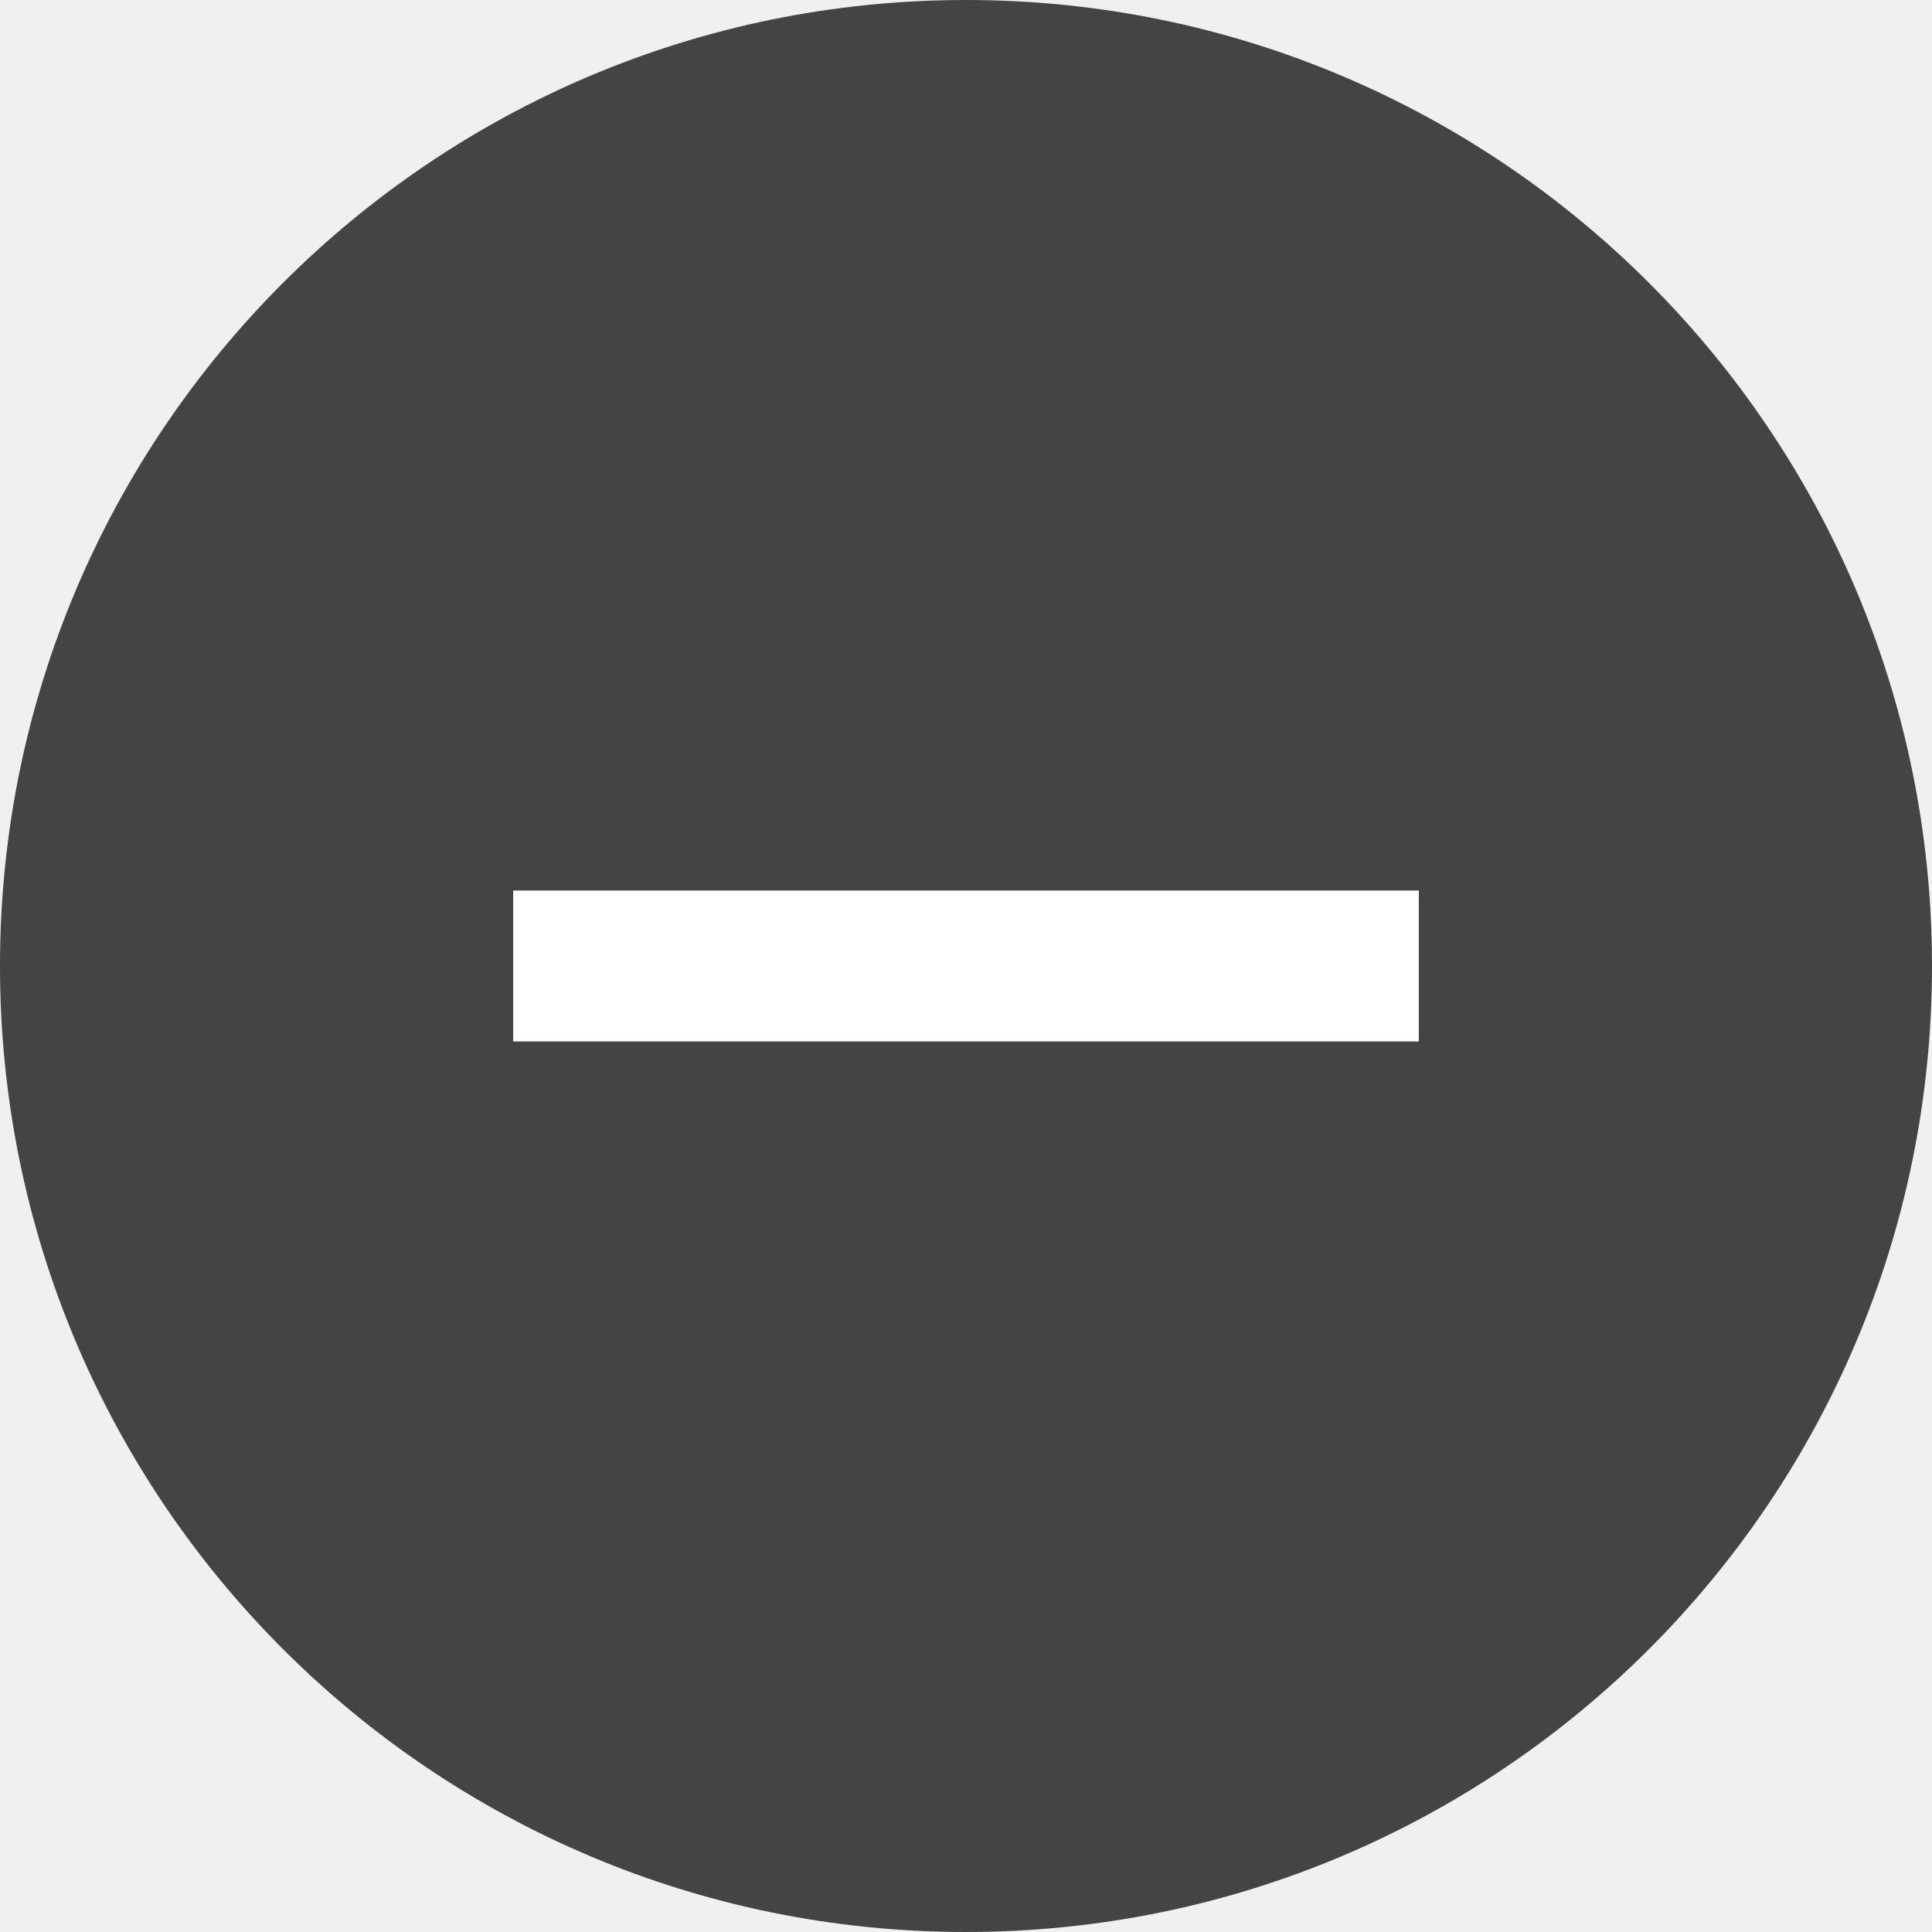
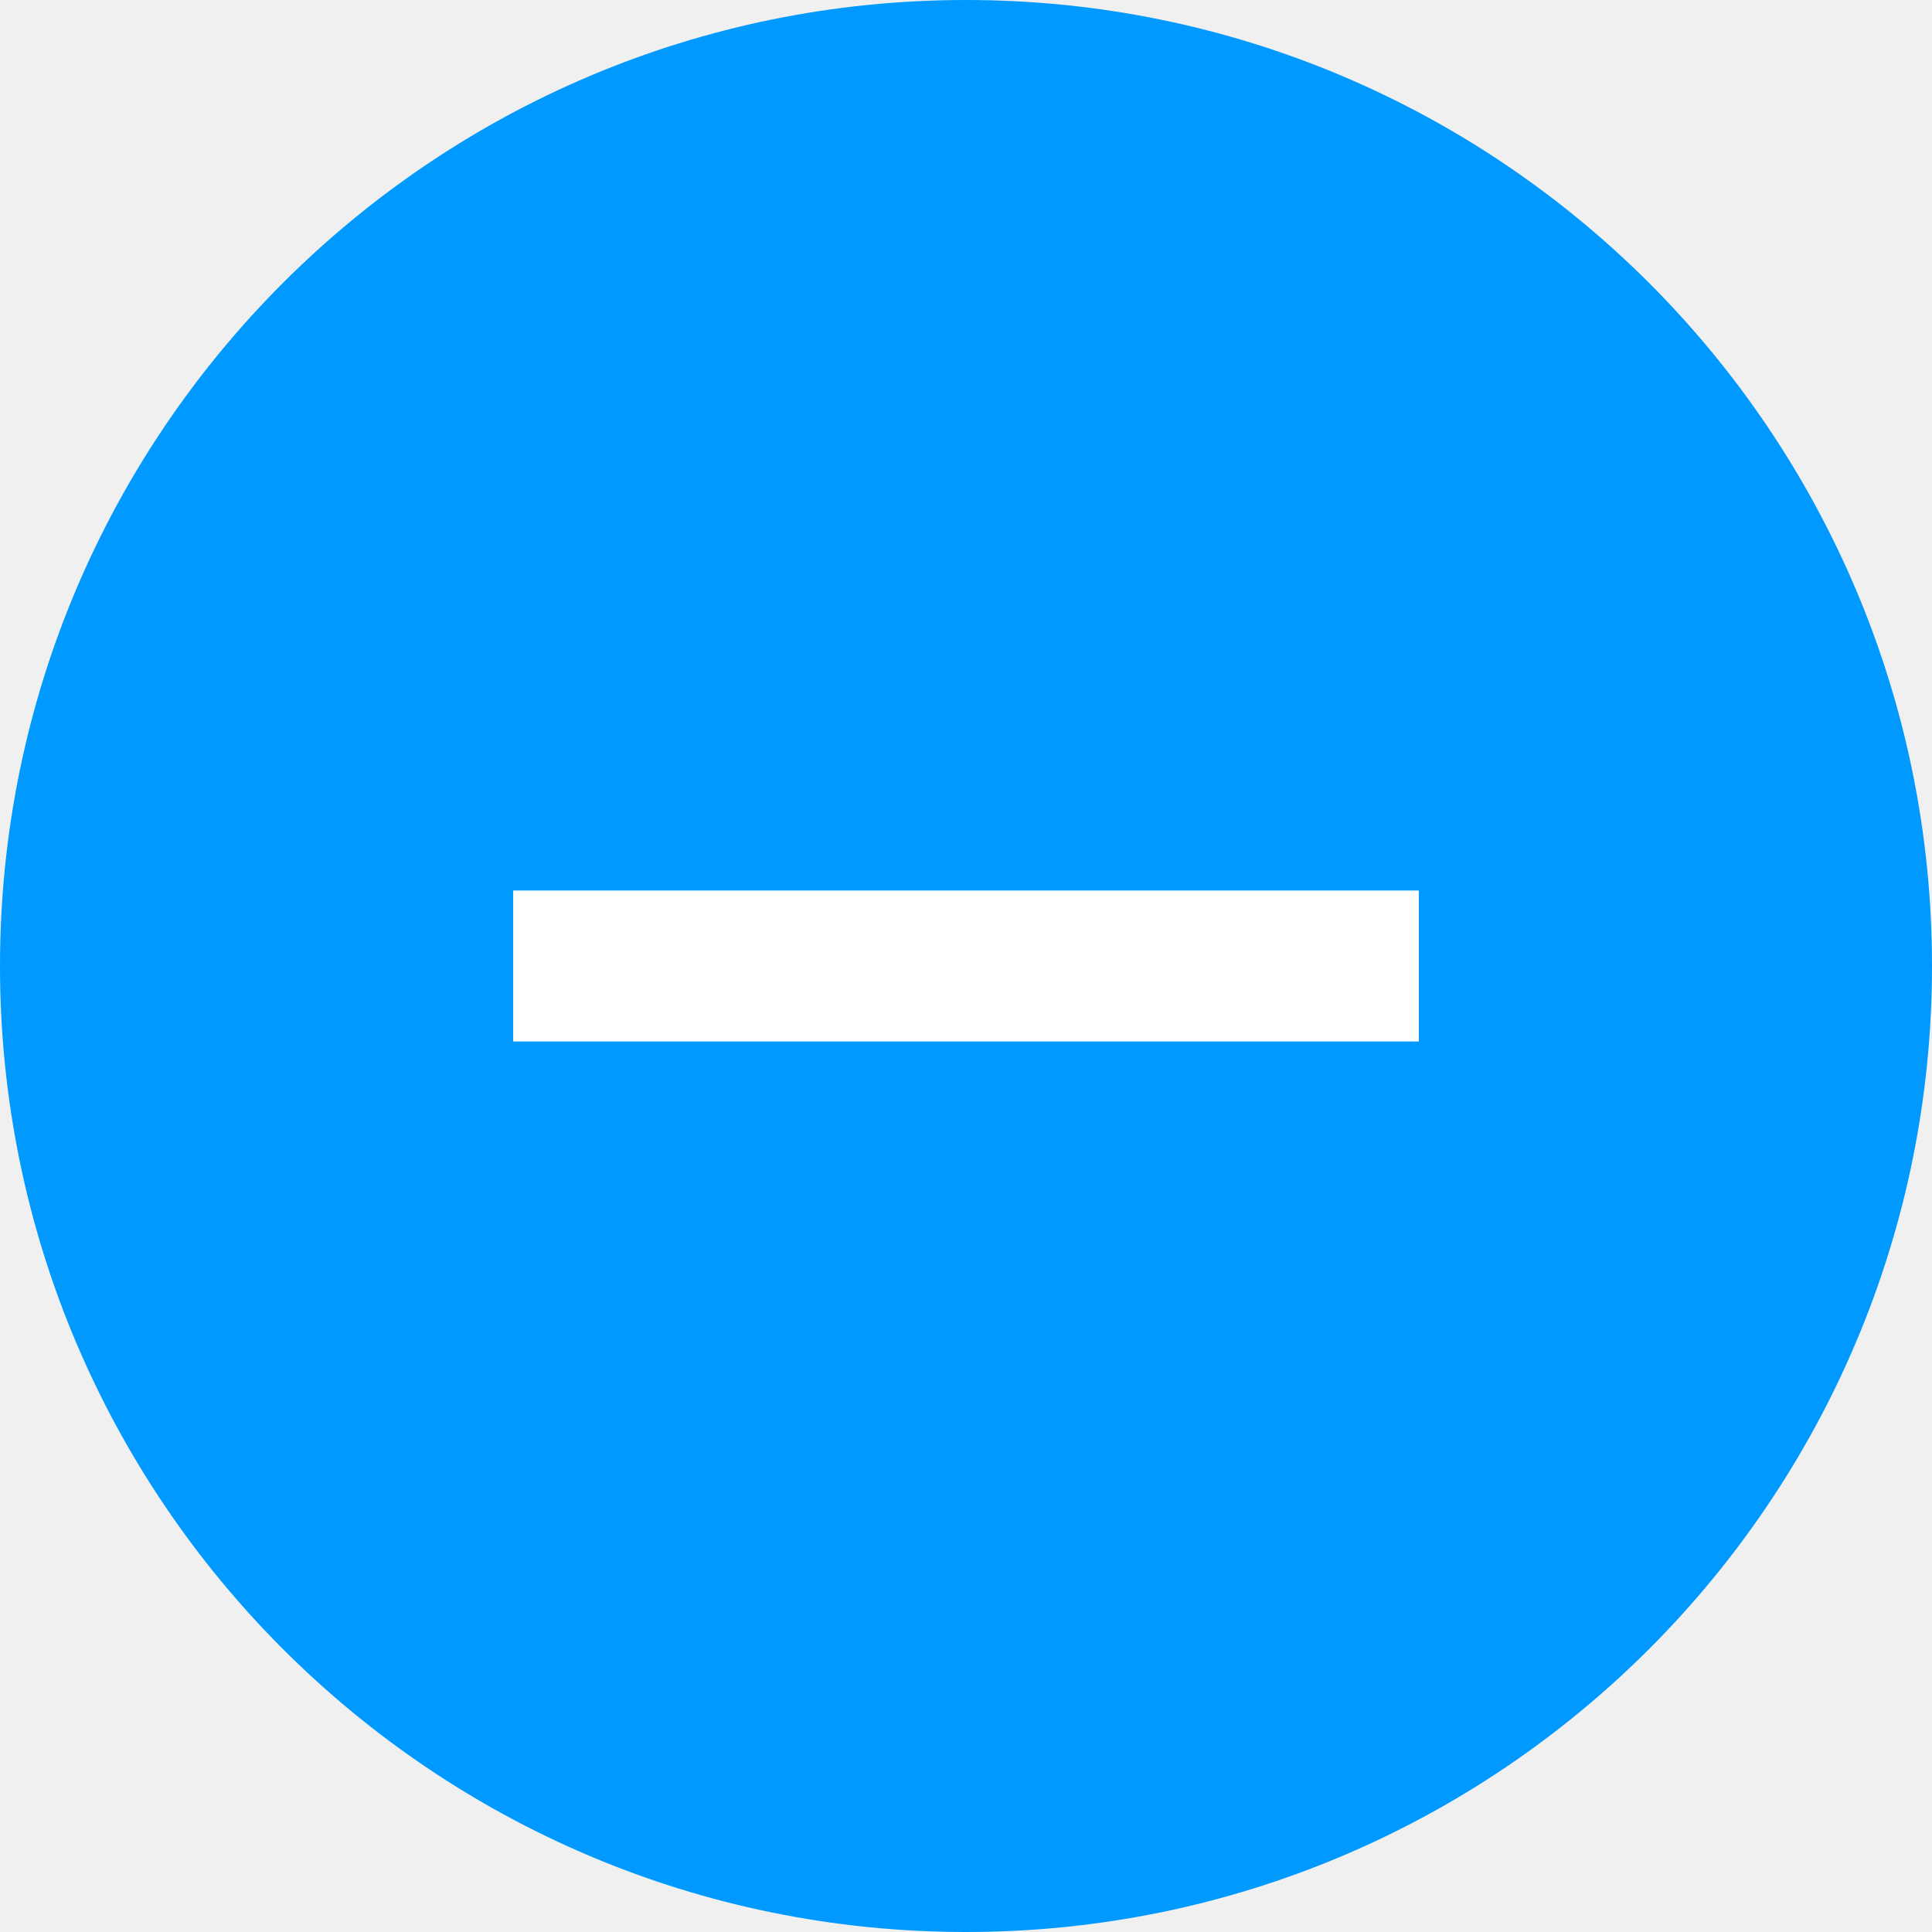
<svg xmlns="http://www.w3.org/2000/svg" width="32" height="32" viewBox="0 0 32 32">
  <defs>
-     <style>.cls-1{fill:#444;}.cls-2{fill:#fff;}</style>
+     <style>.cls-1{fill:#09f;}.cls-2{fill:#fff;}</style>
  </defs>
  <g id="Layer_2" data-name="Layer 2">
    <g id="Layer_1-2" data-name="Layer 1">
      <circle class="cls-1" cx="16" cy="16" r="16" />
      <rect class="cls-2" x="14.75" y="8.5" width="2.5" height="15" transform="translate(32) rotate(90)" />
    </g>
  </g>
</svg>
